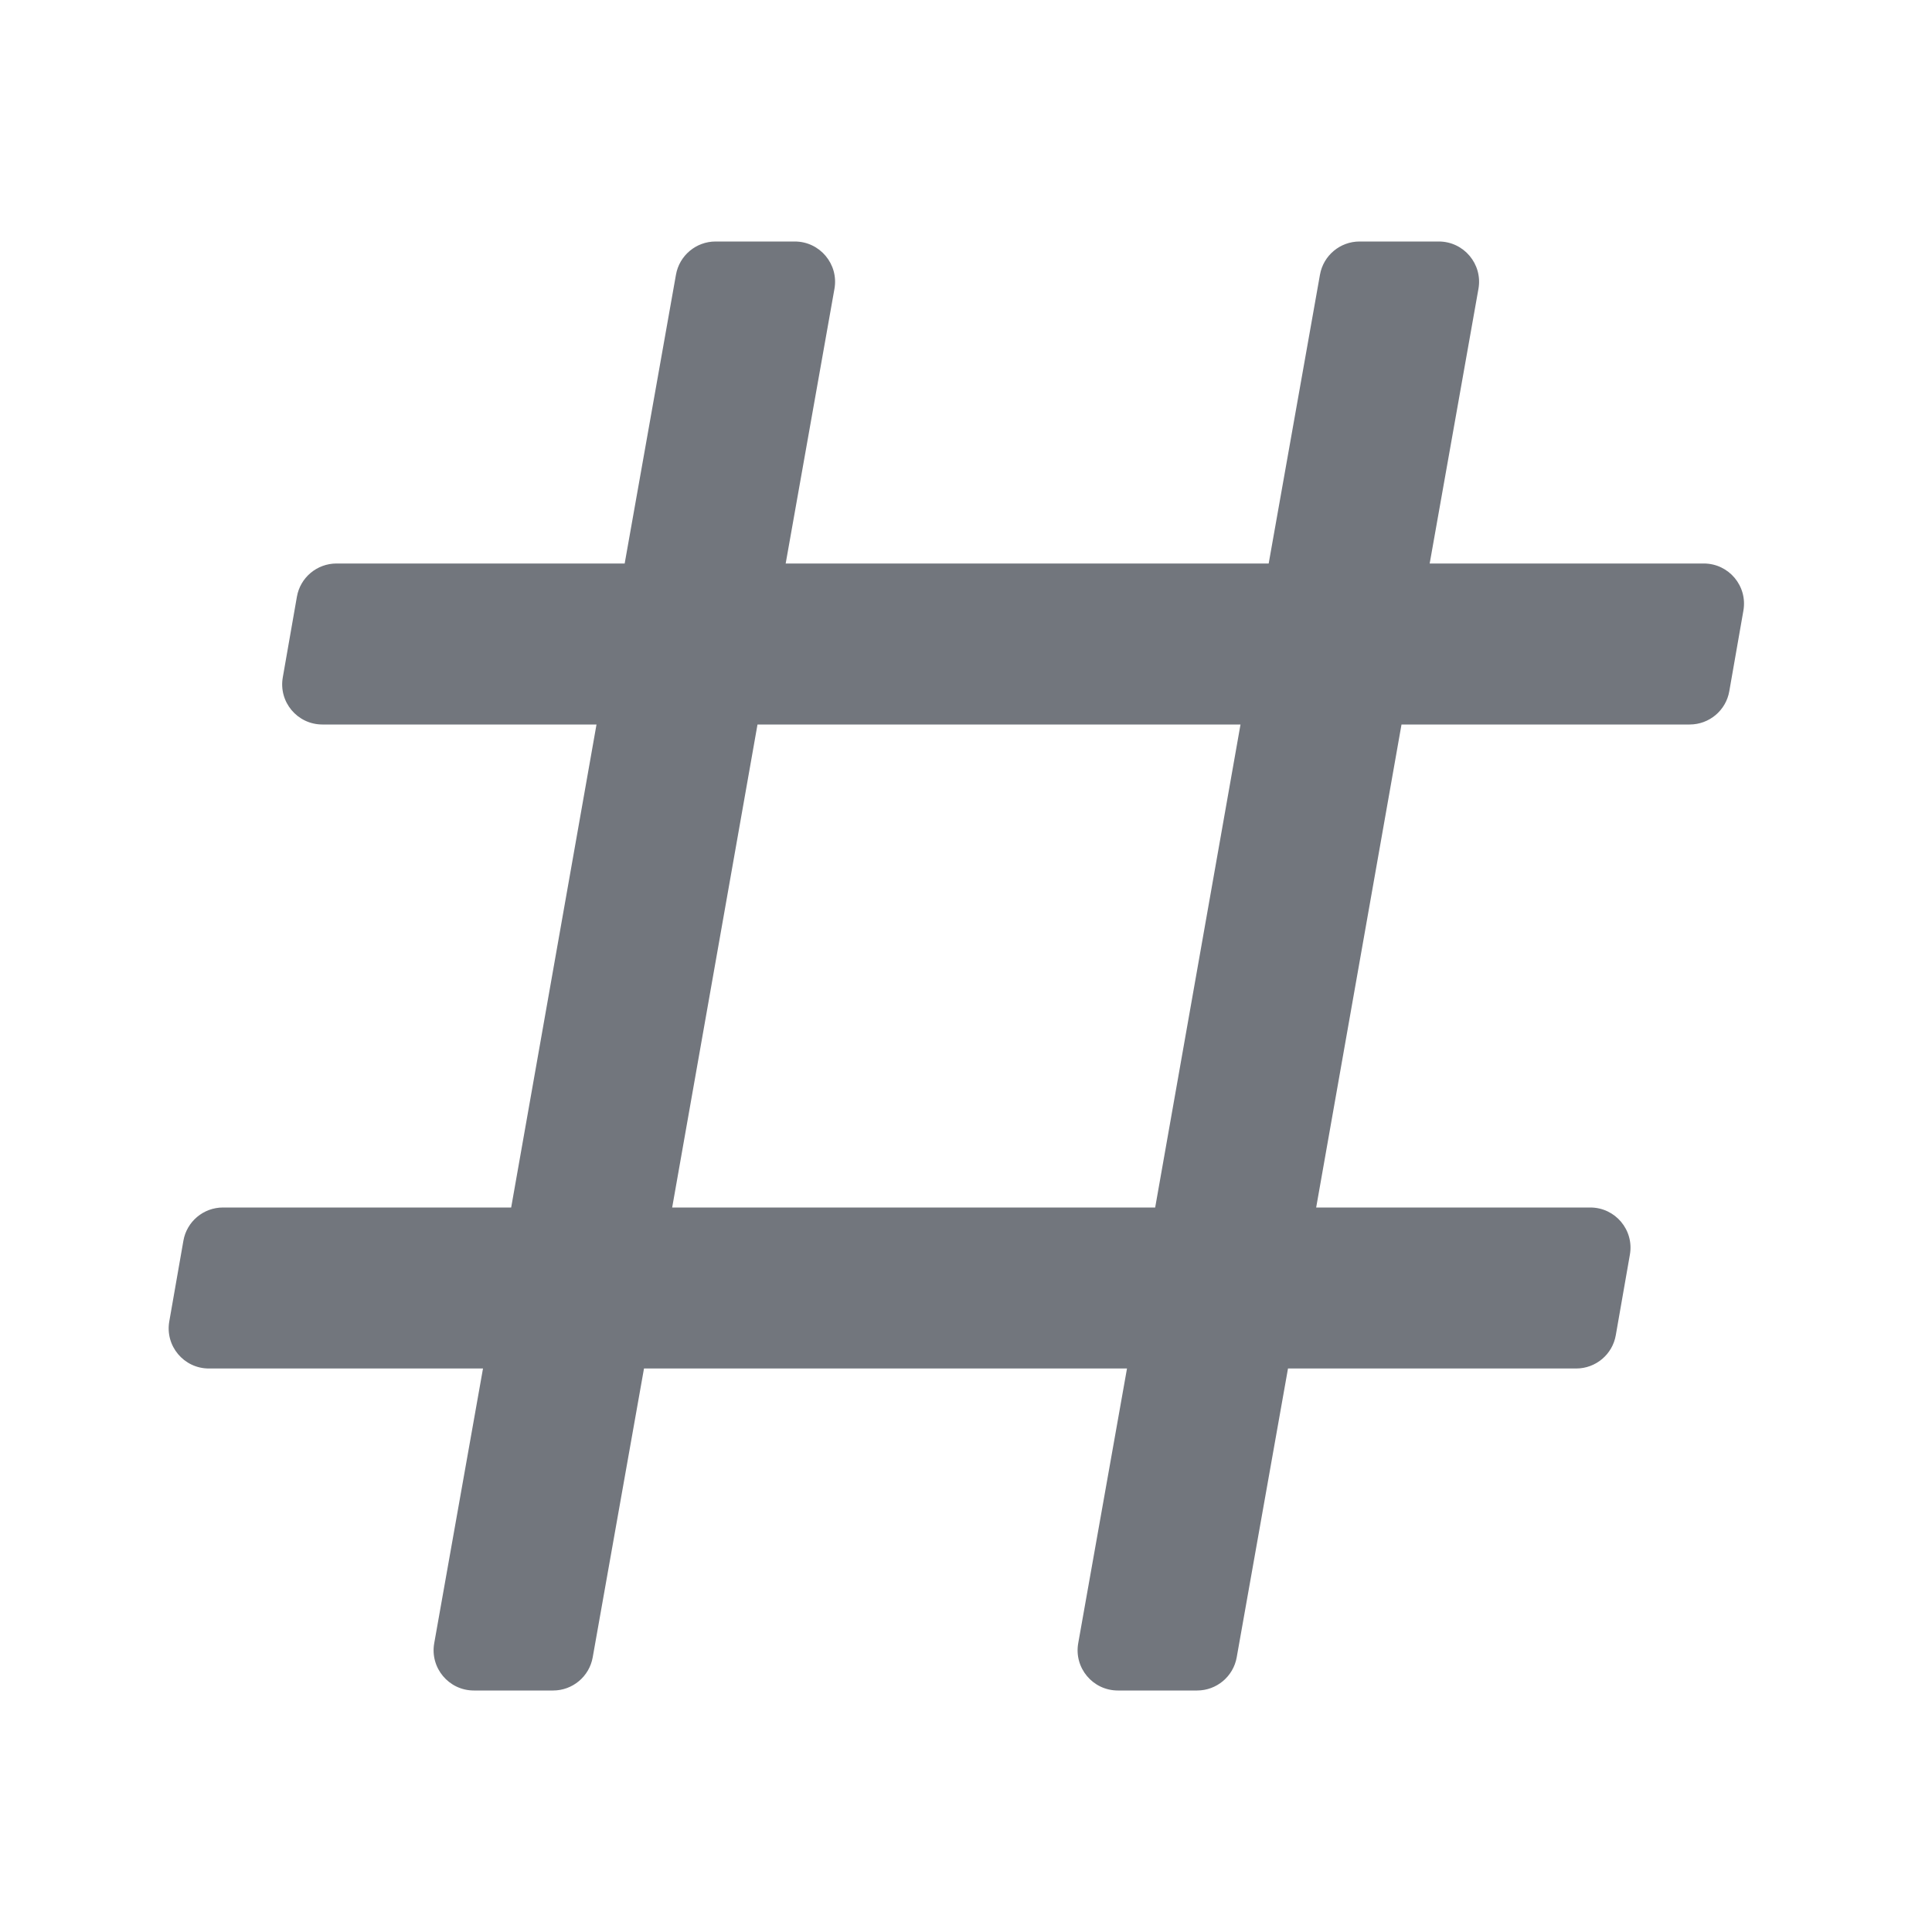
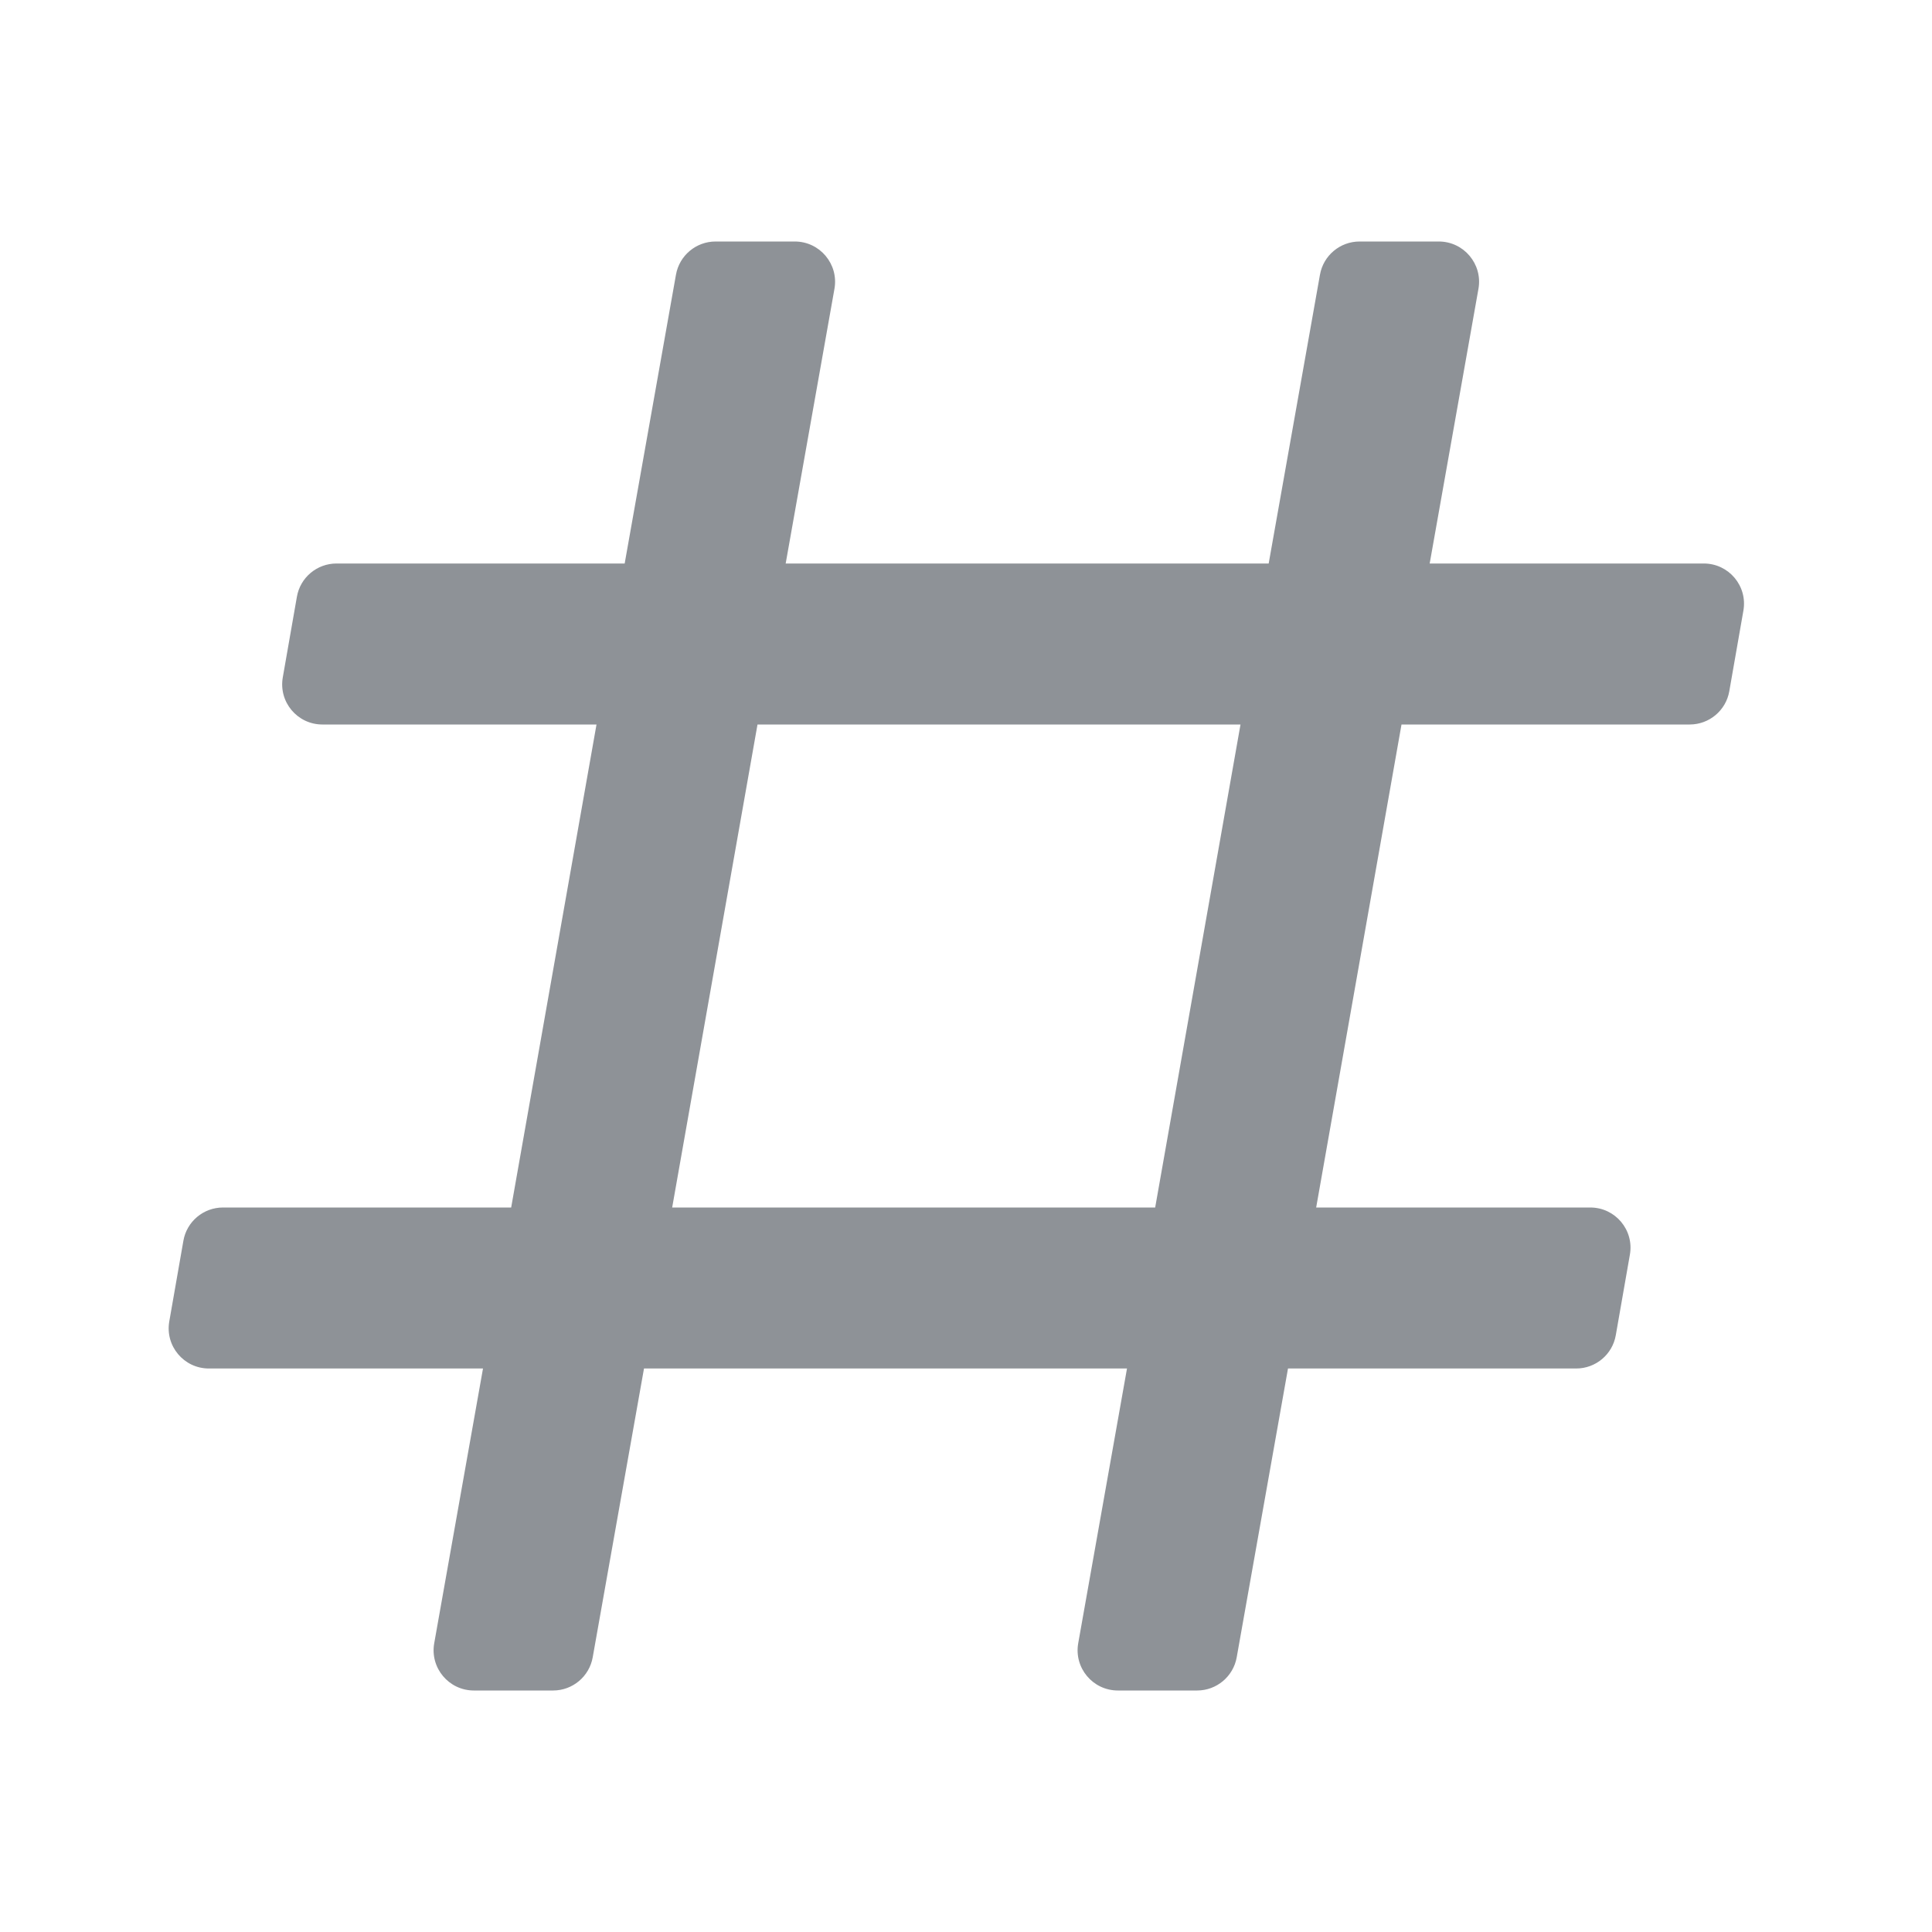
<svg xmlns="http://www.w3.org/2000/svg" width="24" height="24" viewBox="0 0 24 24" class="icon-1DeIlz">
-   <path fill="#72767D" fill-rule="evenodd" clip-rule="evenodd" d="M5.887 21C5.575 21 5.34 20.719 5.394 20.413L6 17H2.595C2.284 17 2.049 16.72 2.103 16.414L2.278 15.414C2.319 15.175 2.527 15 2.77 15H6.35L7.41 9H4.005C3.694 9 3.459 8.72 3.513 8.414L3.688 7.414C3.729 7.175 3.937 7 4.18 7H7.76L8.397 3.413C8.439 3.174 8.647 3 8.889 3H9.873C10.184 3 10.42 3.281 10.366 3.587L9.76 7H15.76L16.397 3.413C16.439 3.174 16.647 3 16.889 3H17.873C18.184 3 18.42 3.281 18.366 3.587L17.76 7H21.165C21.476 7 21.711 7.28 21.657 7.586L21.482 8.586C21.441 8.825 21.233 9 20.99 9H17.41L16.35 15H19.755C20.066 15 20.301 15.28 20.247 15.586L20.072 16.586C20.031 16.825 19.823 17 19.58 17H16L15.363 20.587C15.321 20.826 15.113 21 14.871 21H13.887C13.575 21 13.34 20.719 13.394 20.413L14 17H8L7.363 20.587C7.321 20.826 7.113 21 6.871 21H5.887ZM9.41 9L8.35 15H14.35L15.41 9H9.41Z" />
+   <path fill="#8E9297" fill-rule="evenodd" clip-rule="evenodd" d="M5.887 21C5.575 21 5.34 20.719 5.394 20.413L6 17H2.595C2.284 17 2.049 16.72 2.103 16.414L2.278 15.414C2.319 15.175 2.527 15 2.77 15H6.35L7.41 9H4.005C3.694 9 3.459 8.72 3.513 8.414L3.688 7.414C3.729 7.175 3.937 7 4.18 7H7.76L8.397 3.413C8.439 3.174 8.647 3 8.889 3H9.873C10.184 3 10.42 3.281 10.366 3.587L9.76 7H15.76L16.397 3.413C16.439 3.174 16.647 3 16.889 3H17.873C18.184 3 18.42 3.281 18.366 3.587L17.76 7H21.165C21.476 7 21.711 7.28 21.657 7.586L21.482 8.586C21.441 8.825 21.233 9 20.99 9H17.41L16.35 15H19.755C20.066 15 20.301 15.28 20.247 15.586L20.072 16.586C20.031 16.825 19.823 17 19.58 17H16L15.363 20.587C15.321 20.826 15.113 21 14.871 21H13.887C13.575 21 13.34 20.719 13.394 20.413L14 17H8L7.363 20.587C7.321 20.826 7.113 21 6.871 21H5.887ZM9.41 9L8.35 15H14.35L15.41 9H9.41Z" />
</svg>
